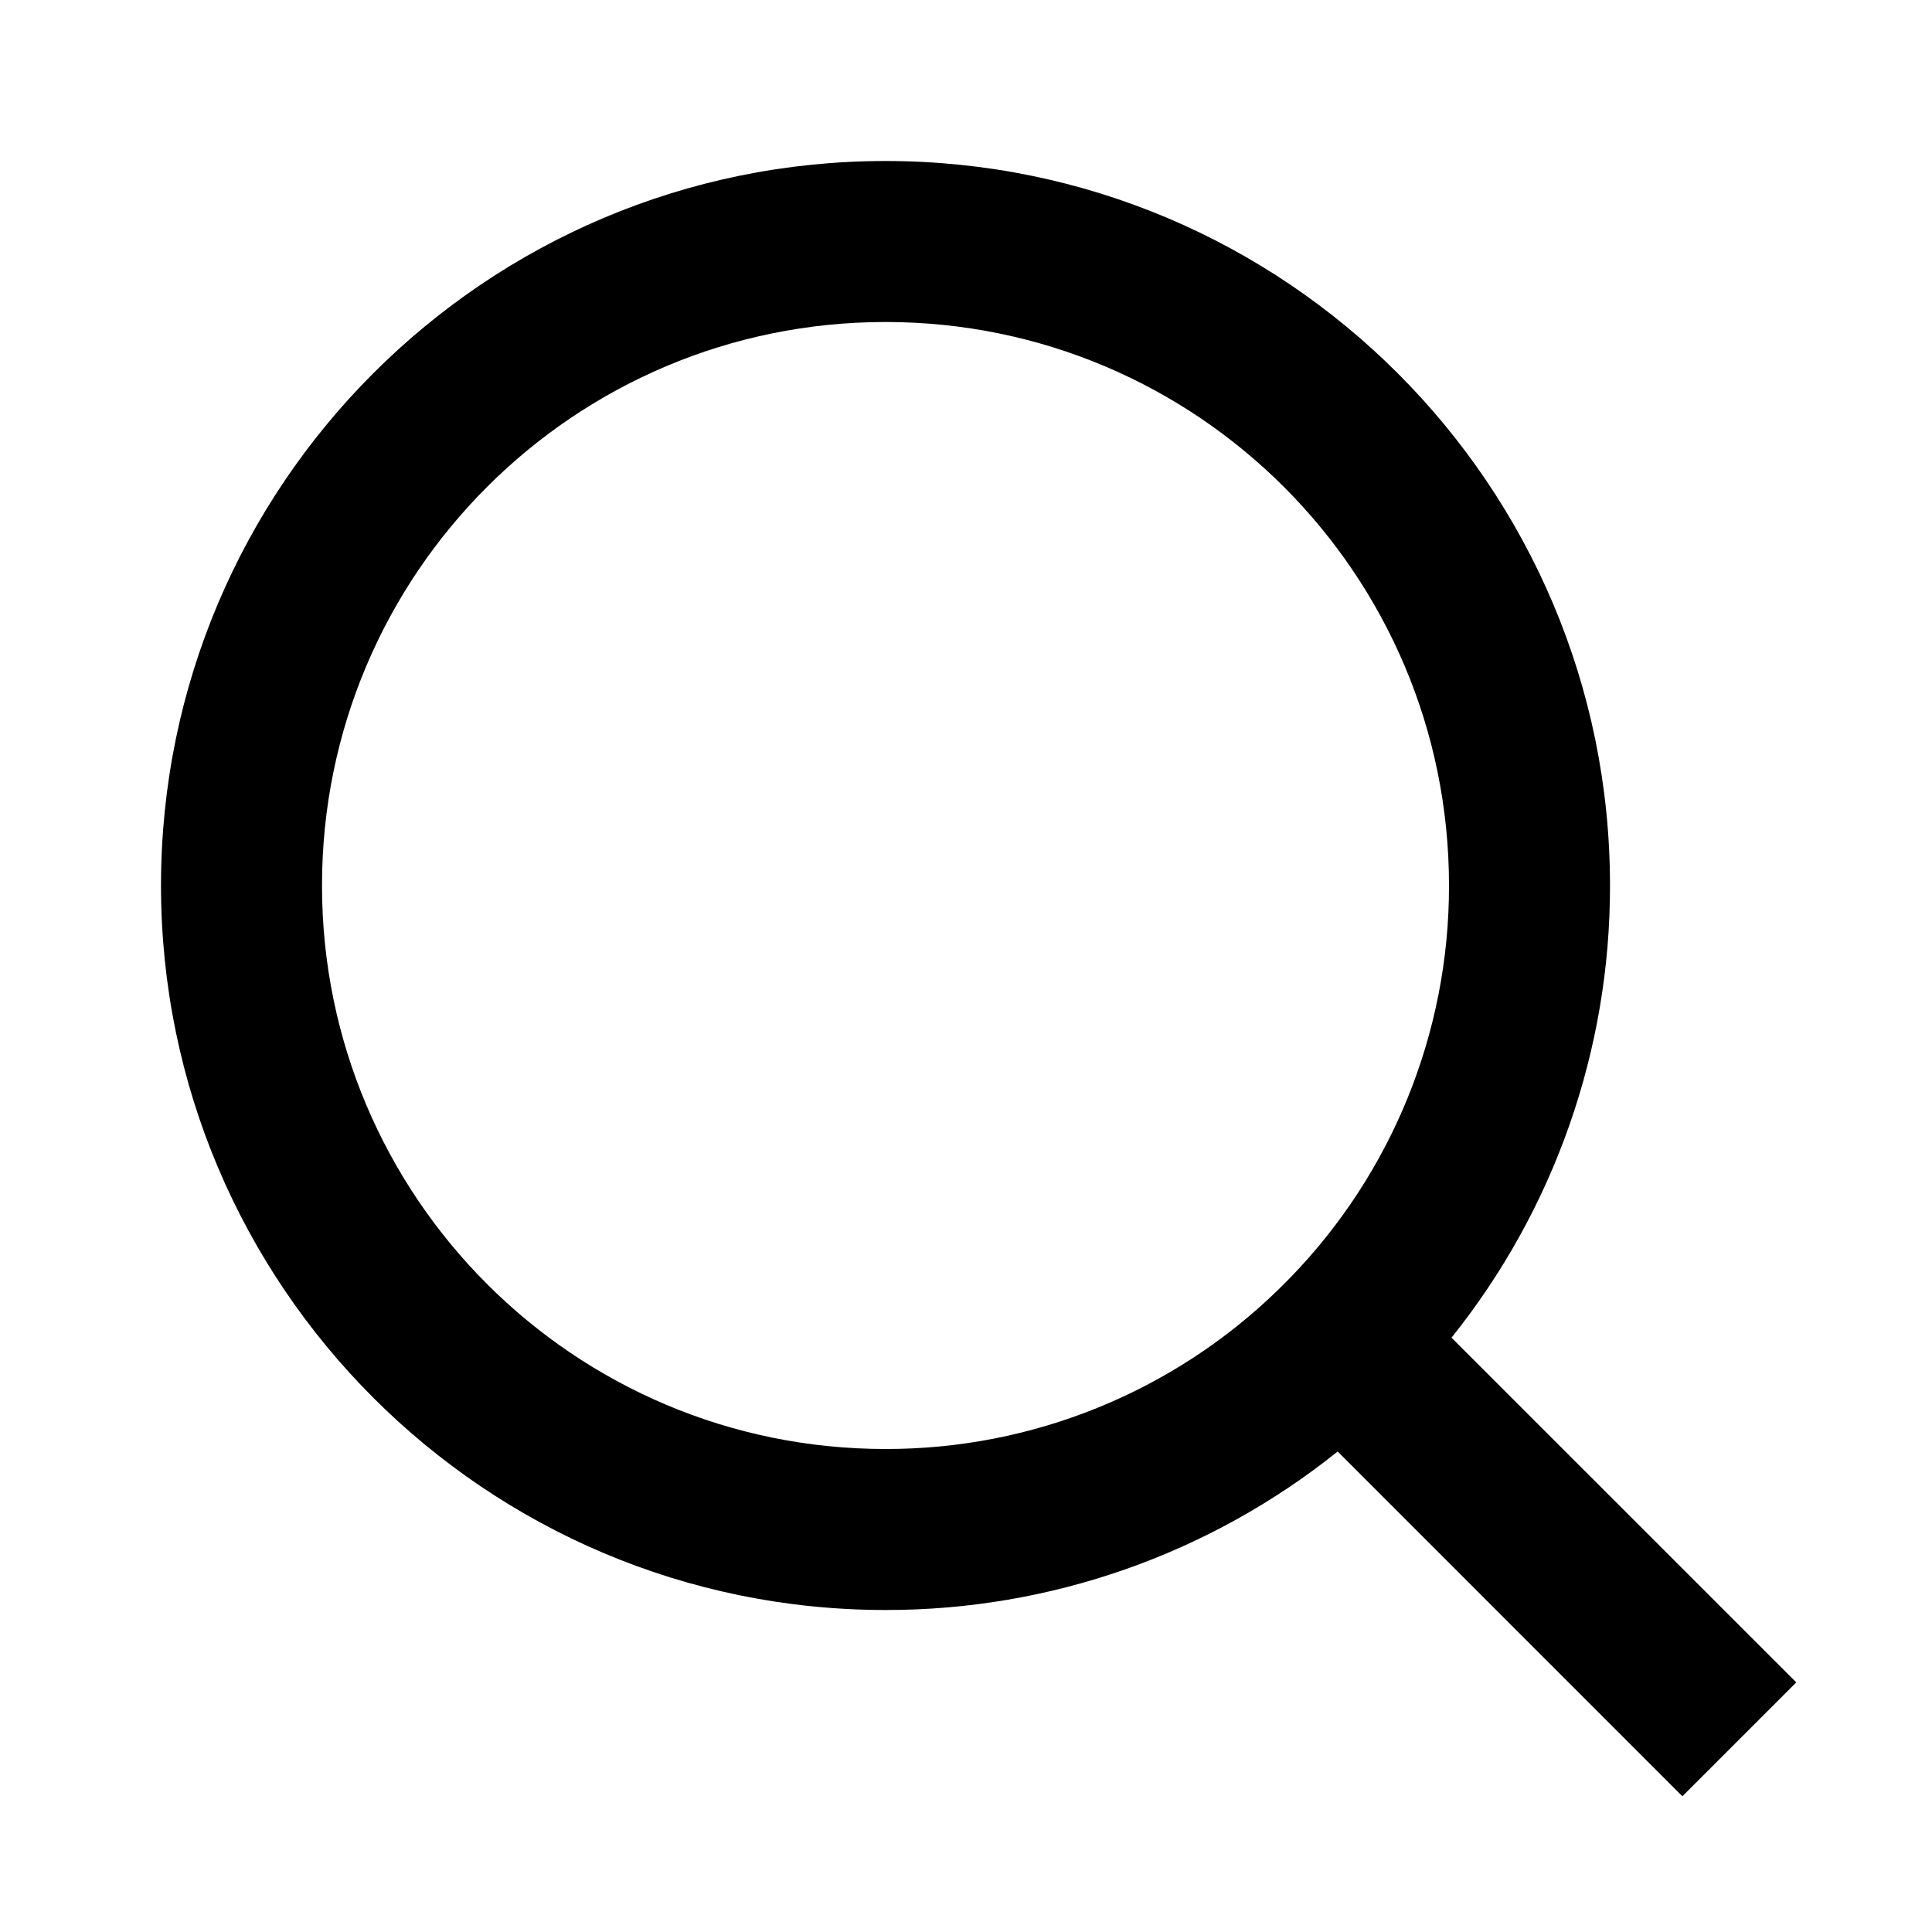
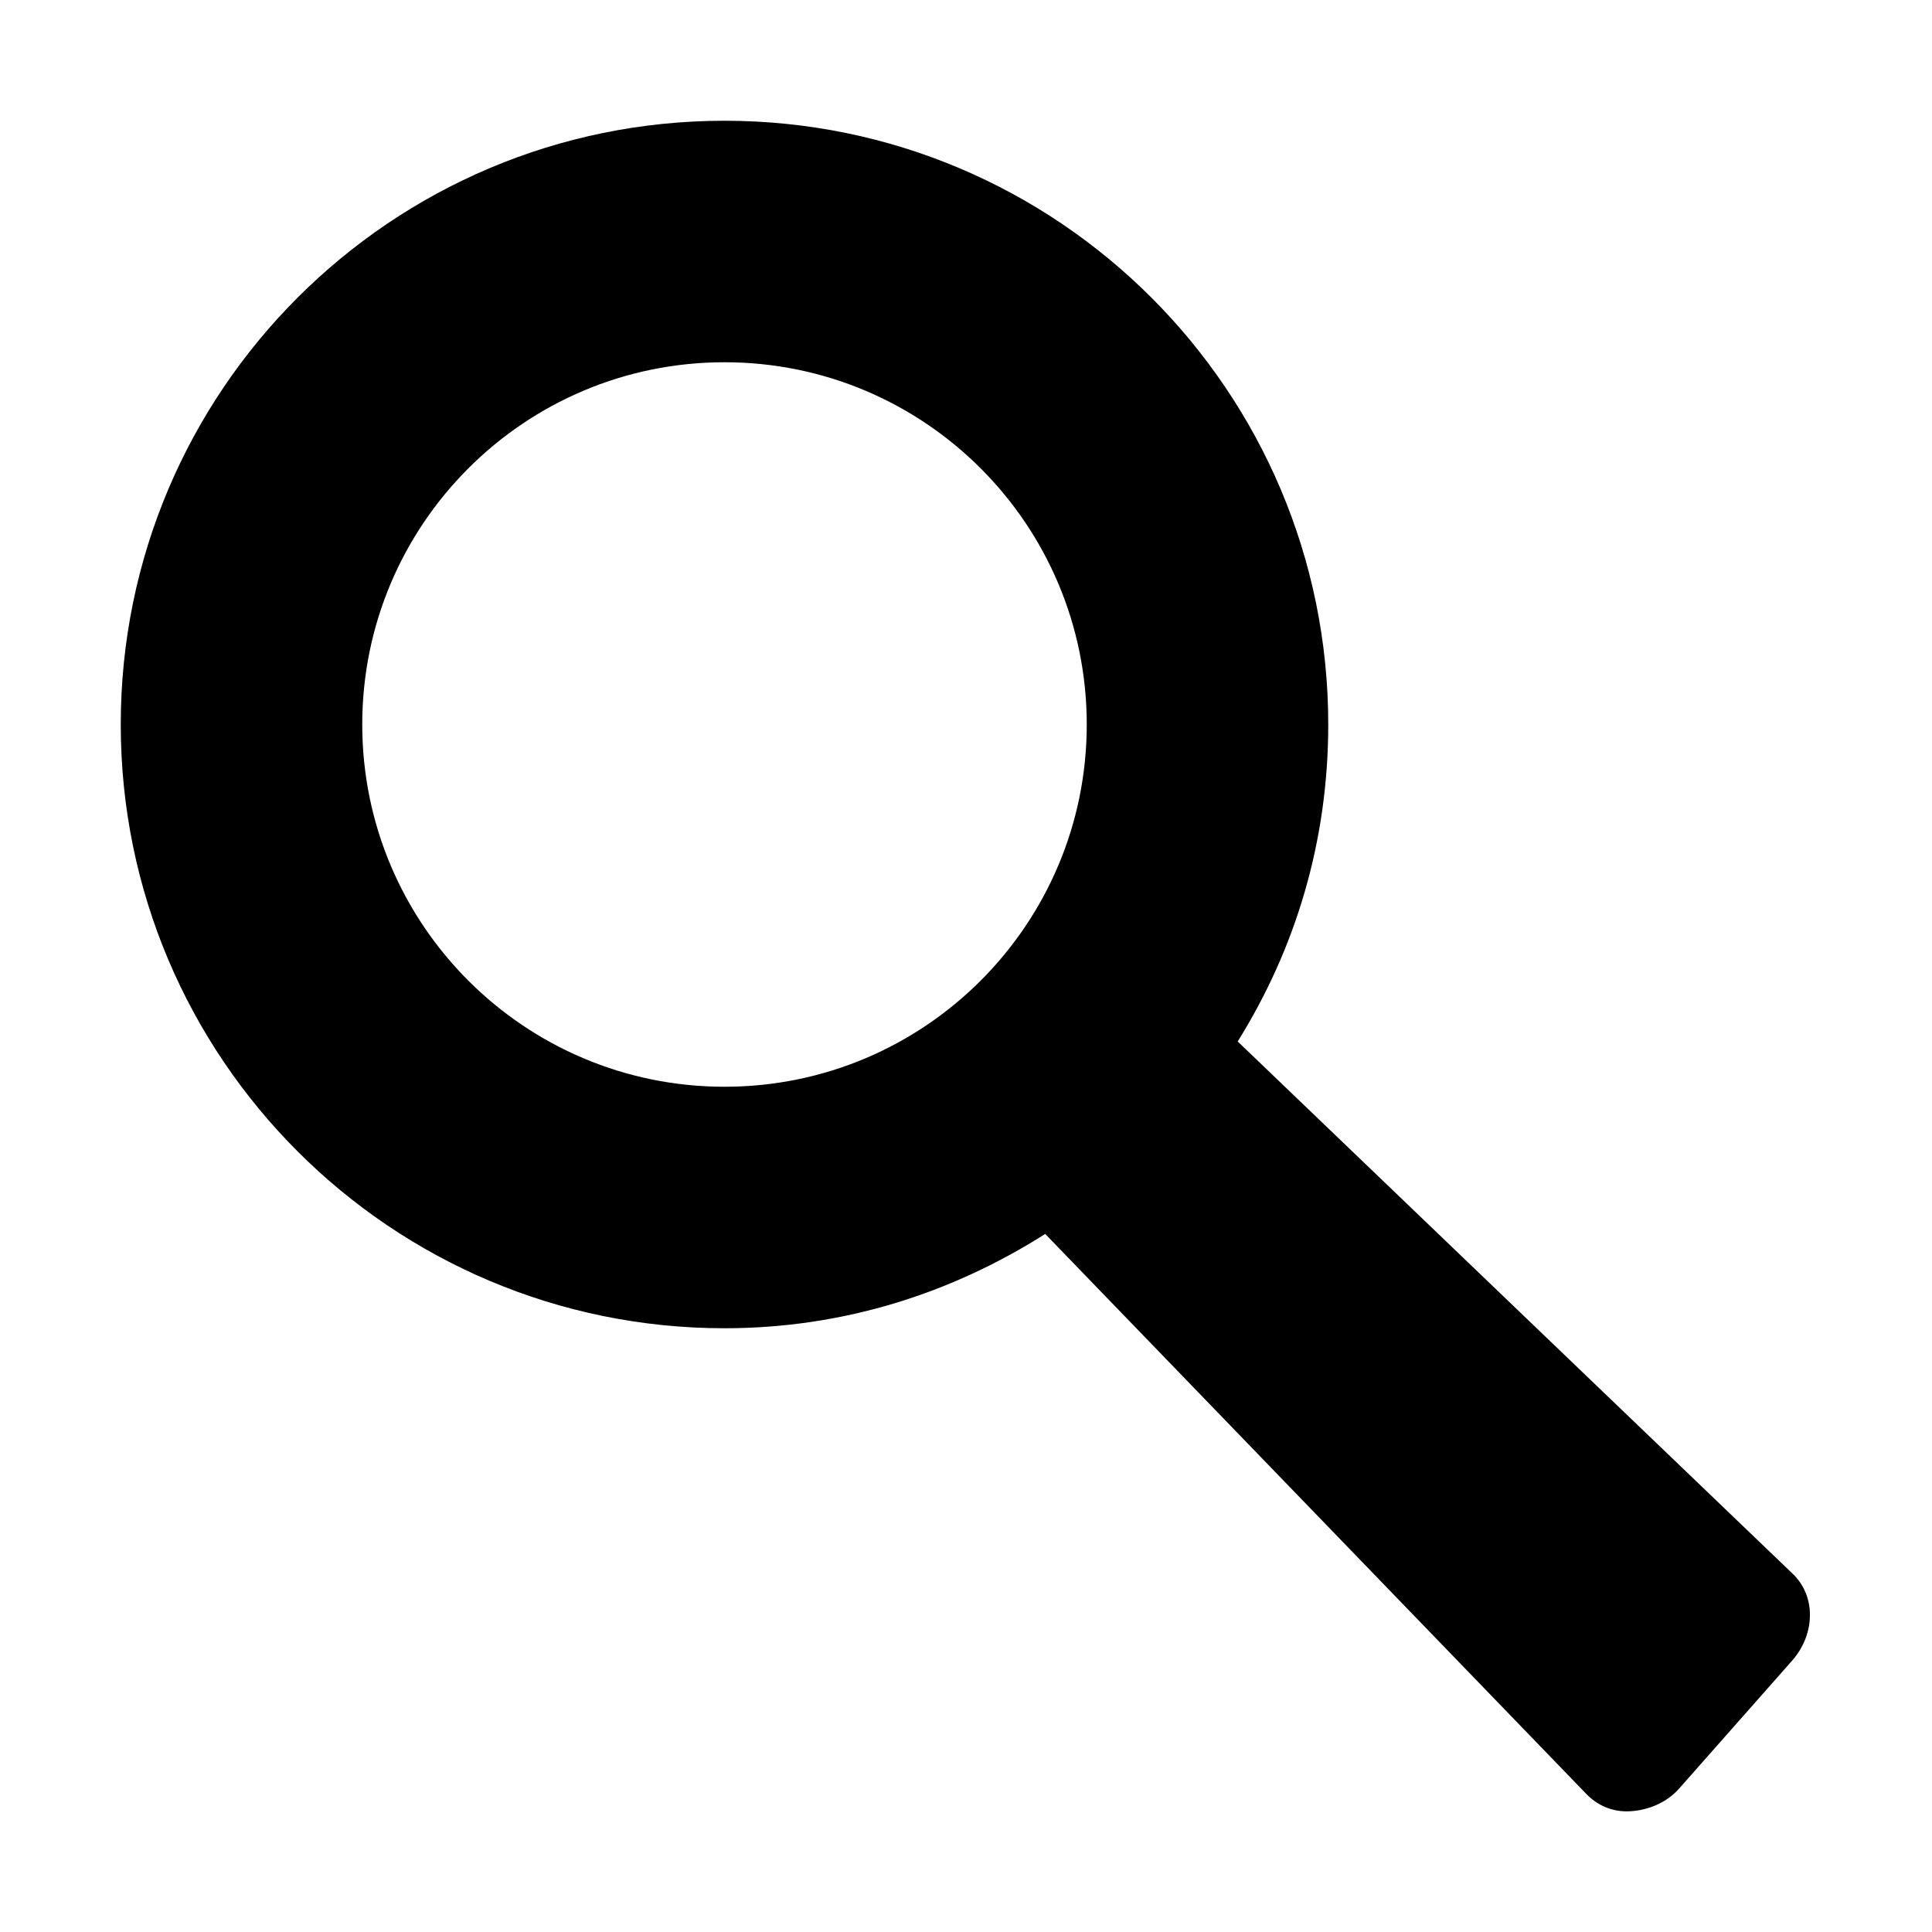
- <svg xmlns="http://www.w3.org/2000/svg" viewBox="0 0 24 24" width="24" height="24">
-   <path fill="none" d="M0 0h24v24H0z" />
-   <path d="M18.031 16.617l4.283 4.282-1.415 1.415-4.282-4.283A8.96 8.96 0 0 1 11 20c-4.968 0-9-4.032-9-9s4.032-9 9-9 9 4.032 9 9a8.96 8.96 0 0 1-1.969 5.617zm-2.006-.742A6.977 6.977 0 0 0 18 11c0-3.868-3.133-7-7-7-3.868 0-7 3.132-7 7 0 3.867 3.132 7 7 7a6.977 6.977 0 0 0 4.875-1.975l.15-.15z" />
+ <svg xmlns="http://www.w3.org/2000/svg" height="16" width="16" viewBox="0 0 16 16" version="1.0">
+   <rect style="color:#000000" fill-opacity="0" height="97.986" width="163.31" y="-32.993" x="-62.897" />
+   <path style="color:#000000" d="m6 1c-2.761 0-5 2.239-5 5s2.239 5 5 5c0.985 0 1.882-0.29 2.656-0.781l4.469 4.625c0.096 0.105 0.226 0.165 0.375 0.156 0.149-0.008 0.303-0.071 0.406-0.188l0.938-1.062c0.192-0.221 0.195-0.536 0-0.719l-4.594-4.406c0.478-0.766 0.75-1.655 0.75-2.625 0-2.761-2.239-5-5-5zm0 2c1.657 0 3 1.343 3 3s-1.343 3-3 3-3-1.343-3-3 1.343-3 3-3z" />
</svg>
